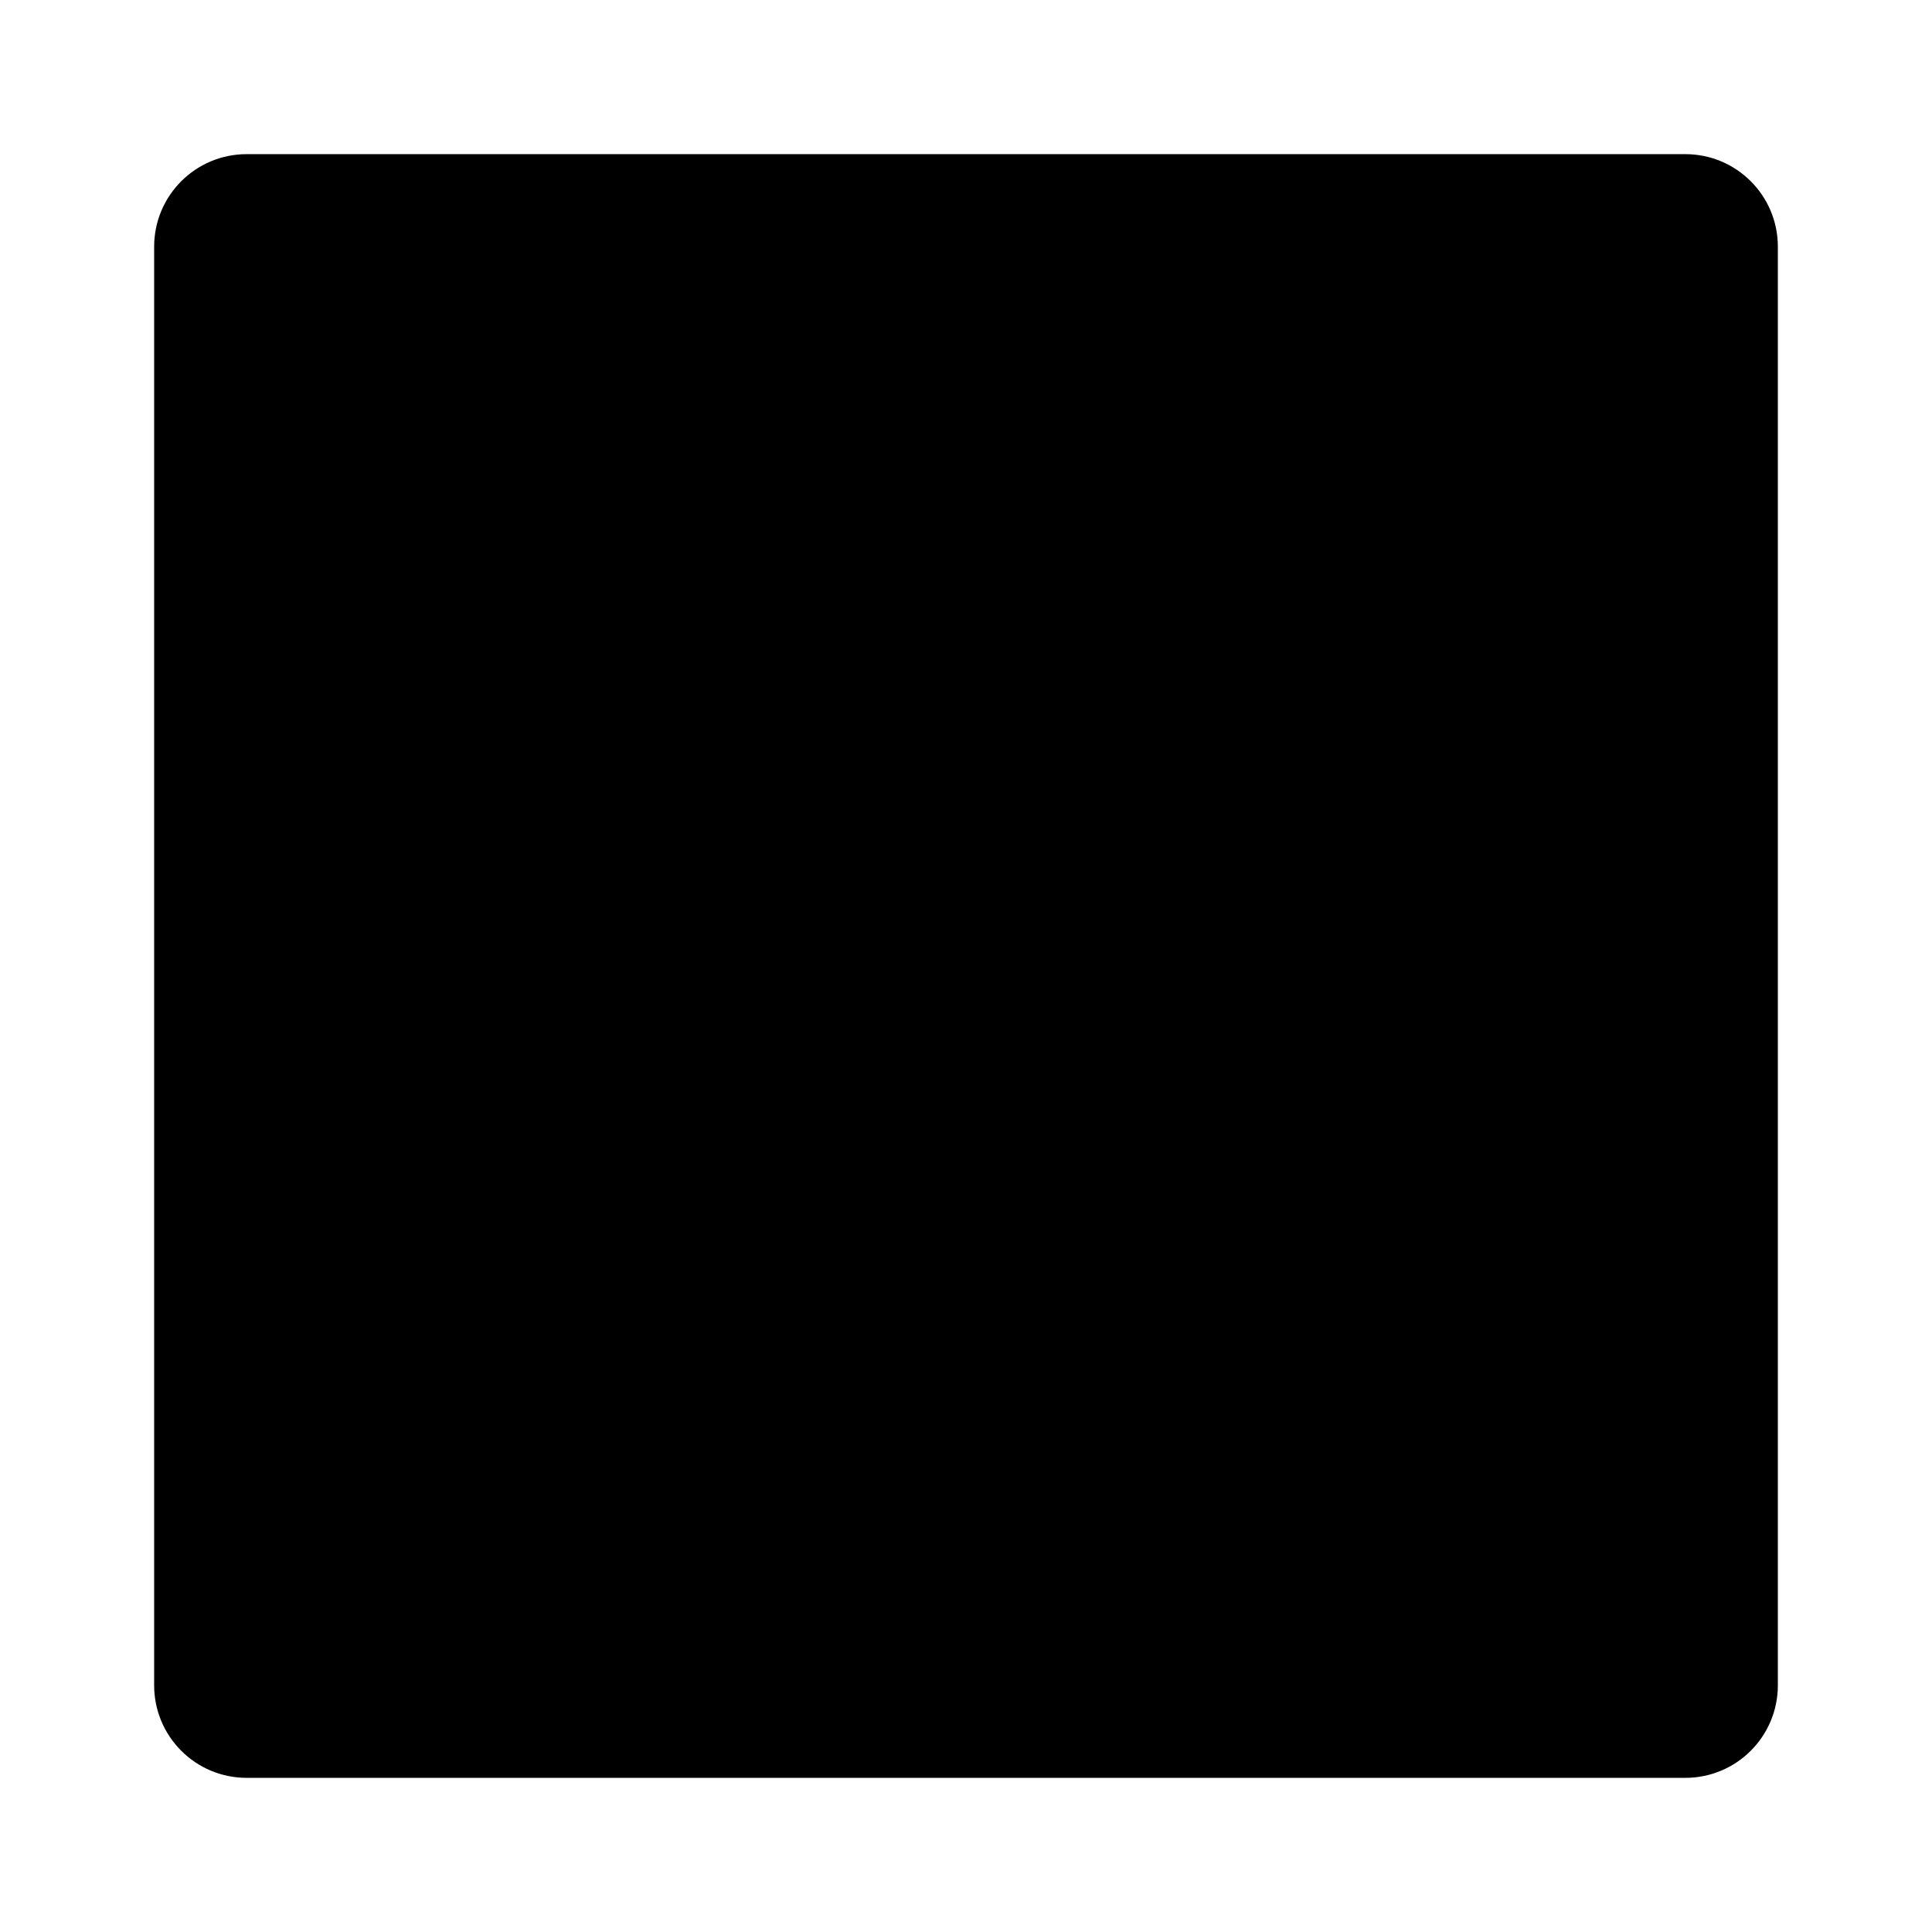
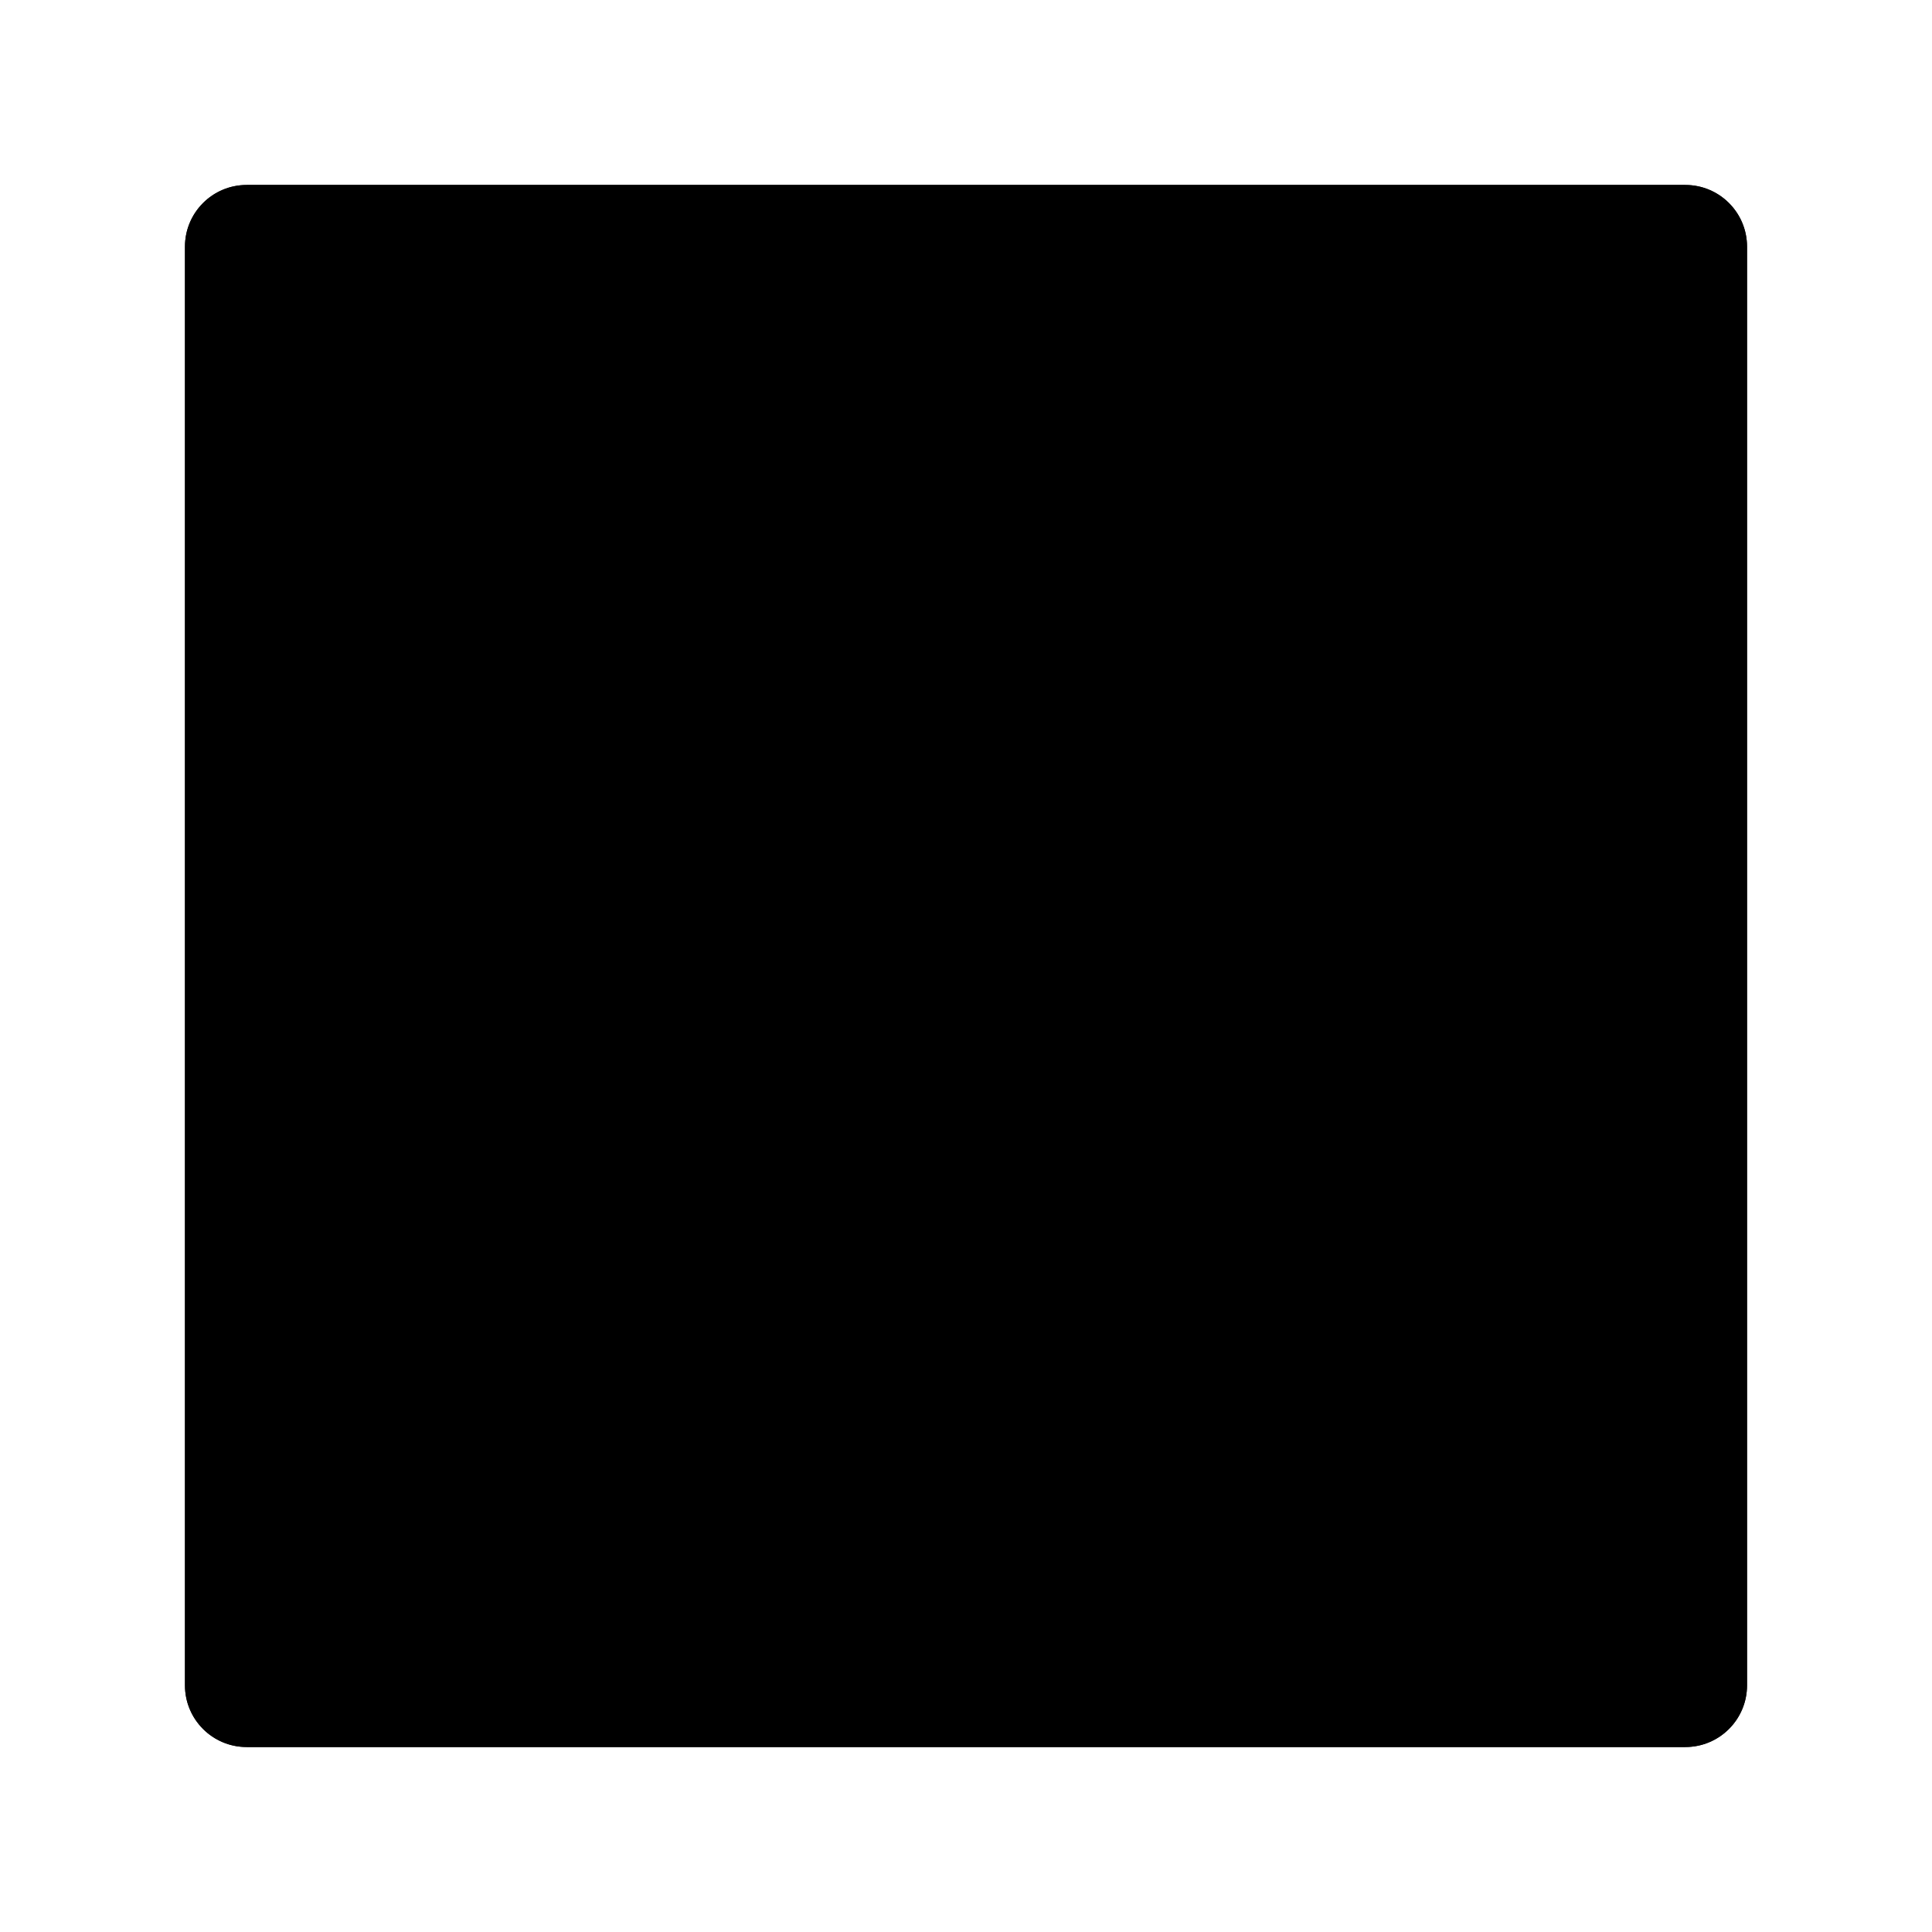
- <svg xmlns="http://www.w3.org/2000/svg" width="78" height="78" viewBox="-8 0 94 78" fill="none">
-   <rect x="1" y="1" width="76" height="76" rx="3" fill="currentColor" />
-   <rect x="1" y="1" width="76" height="76" rx="3" stroke="black" stroke-width="3" fill="currentColor" />
+ <svg class="die-svg" width="78" height="78" viewBox="-8 0 94 78">
+   <rect class="face" x="1" y="1" width="76" height="76" rx="3" />
+   <rect class="edges" x="1" y="1" width="76" height="76" rx="3" />
</svg>
